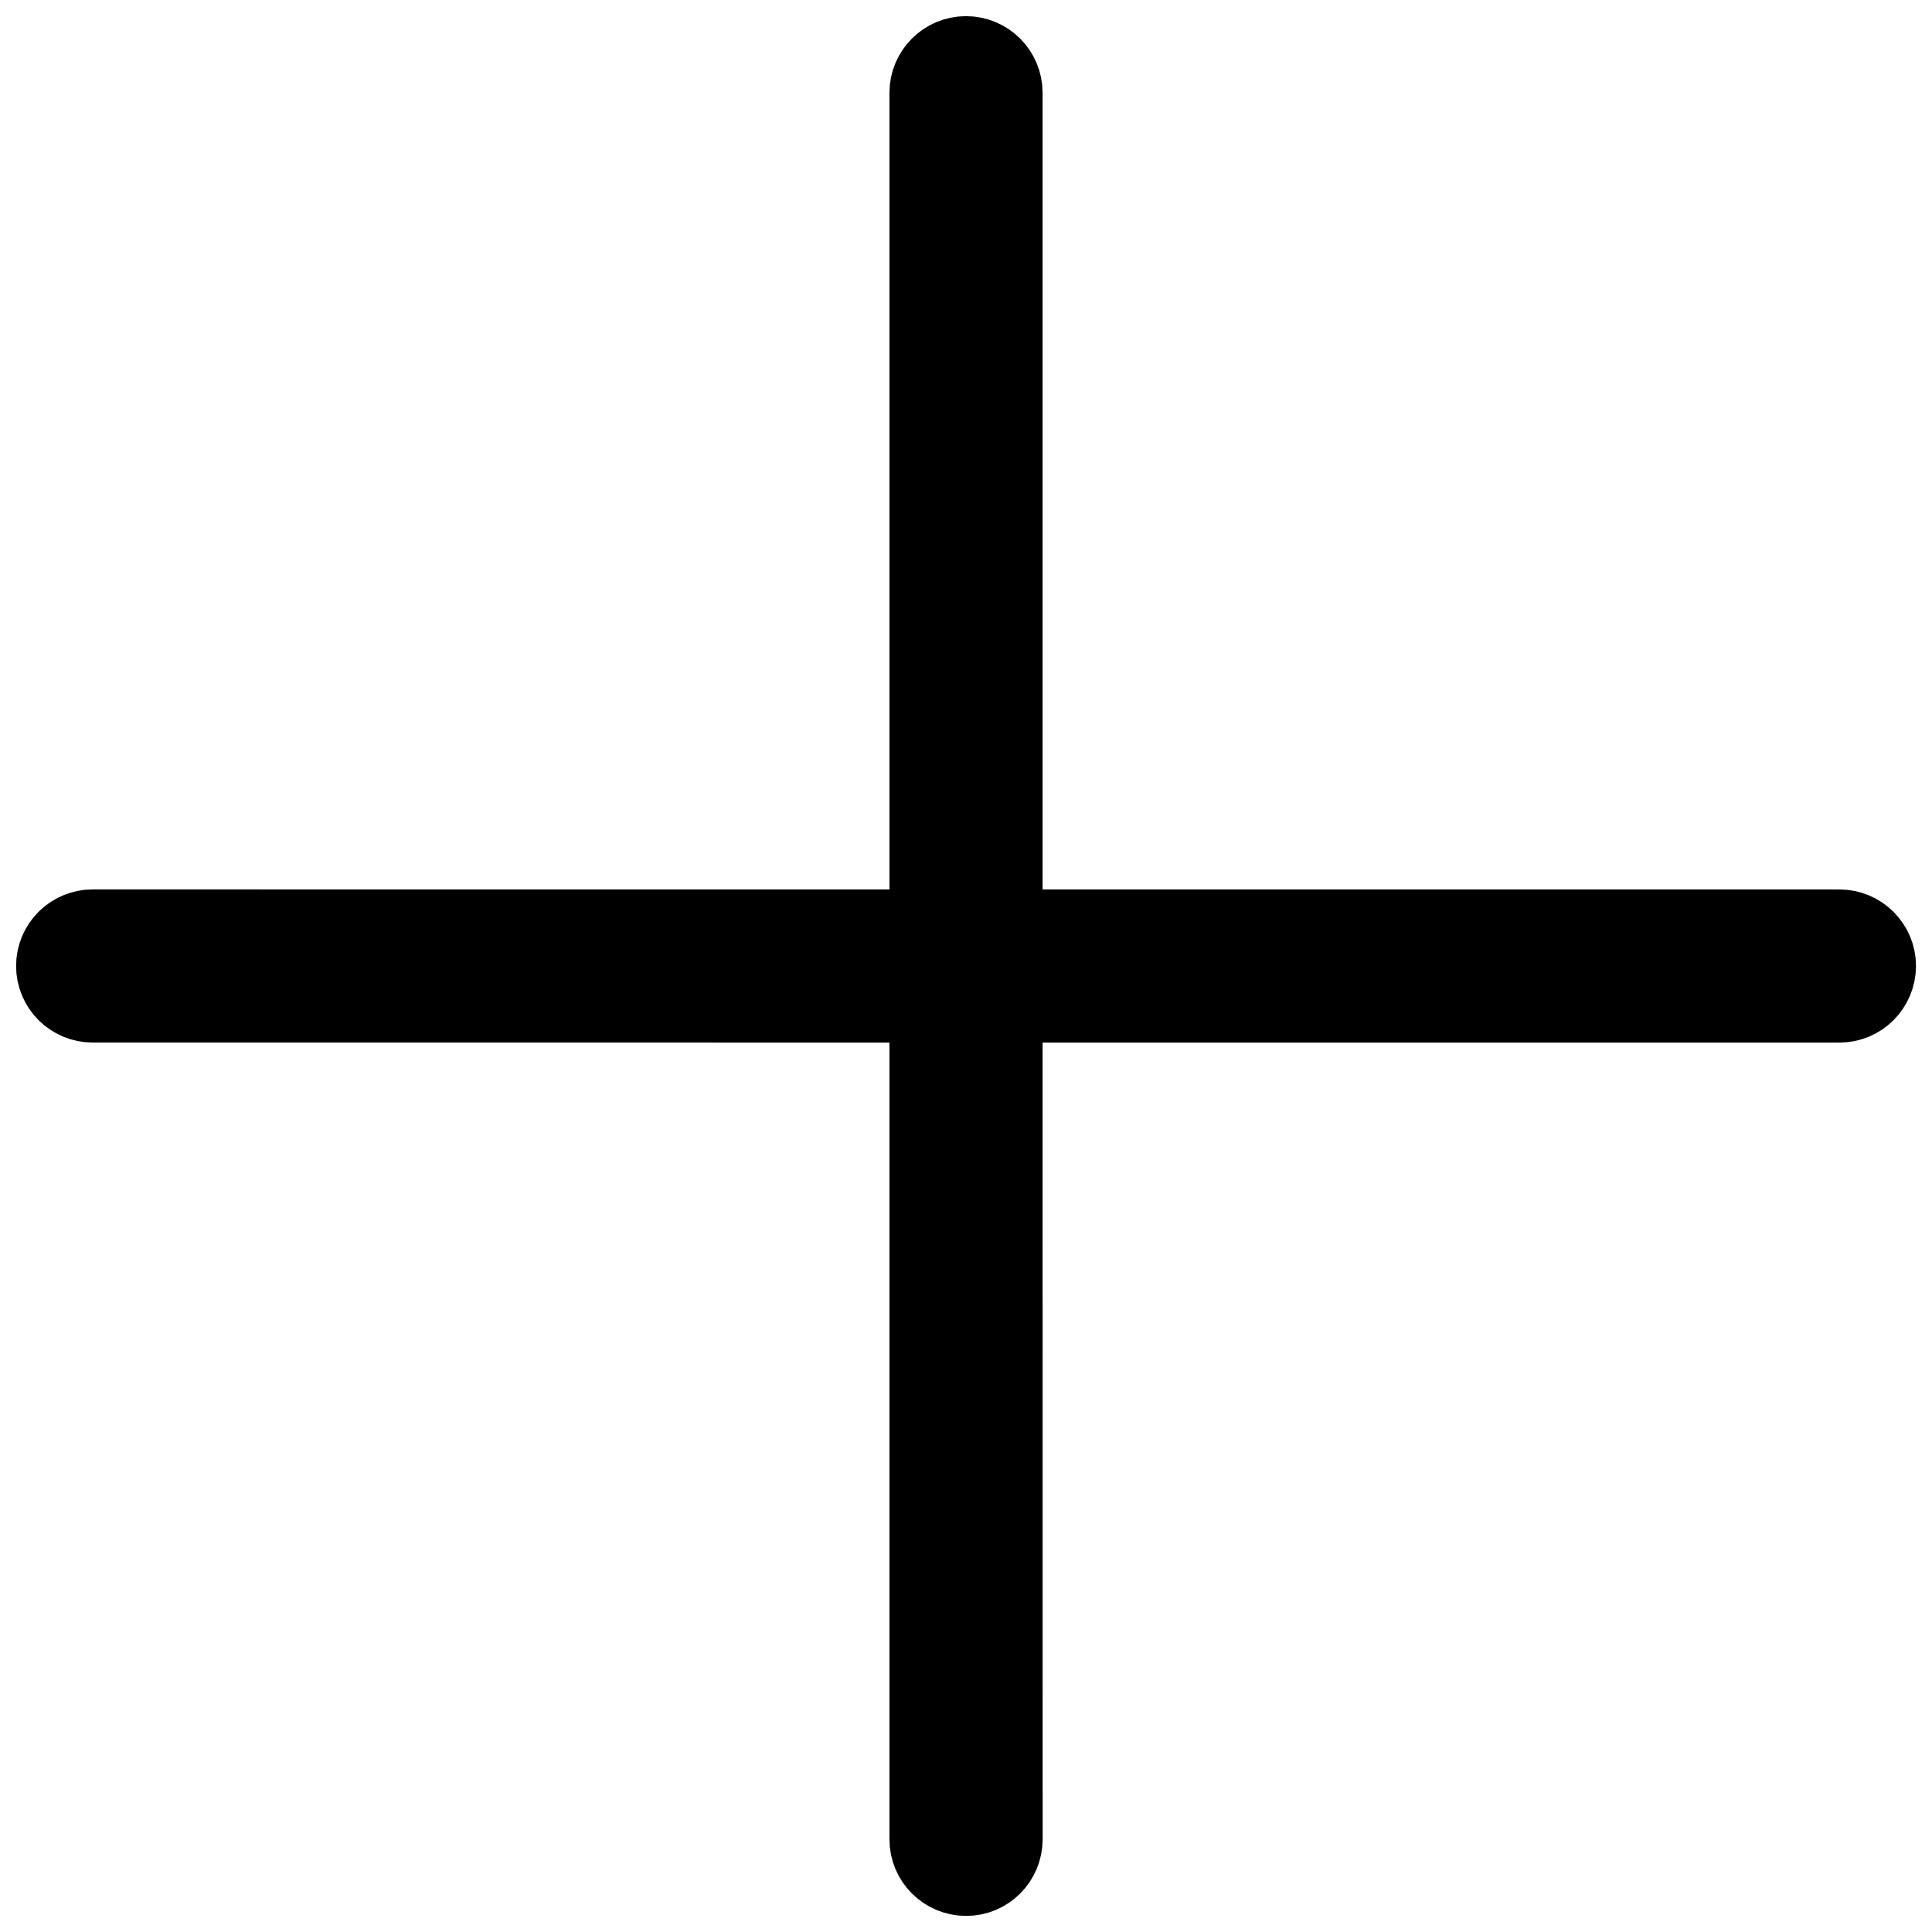
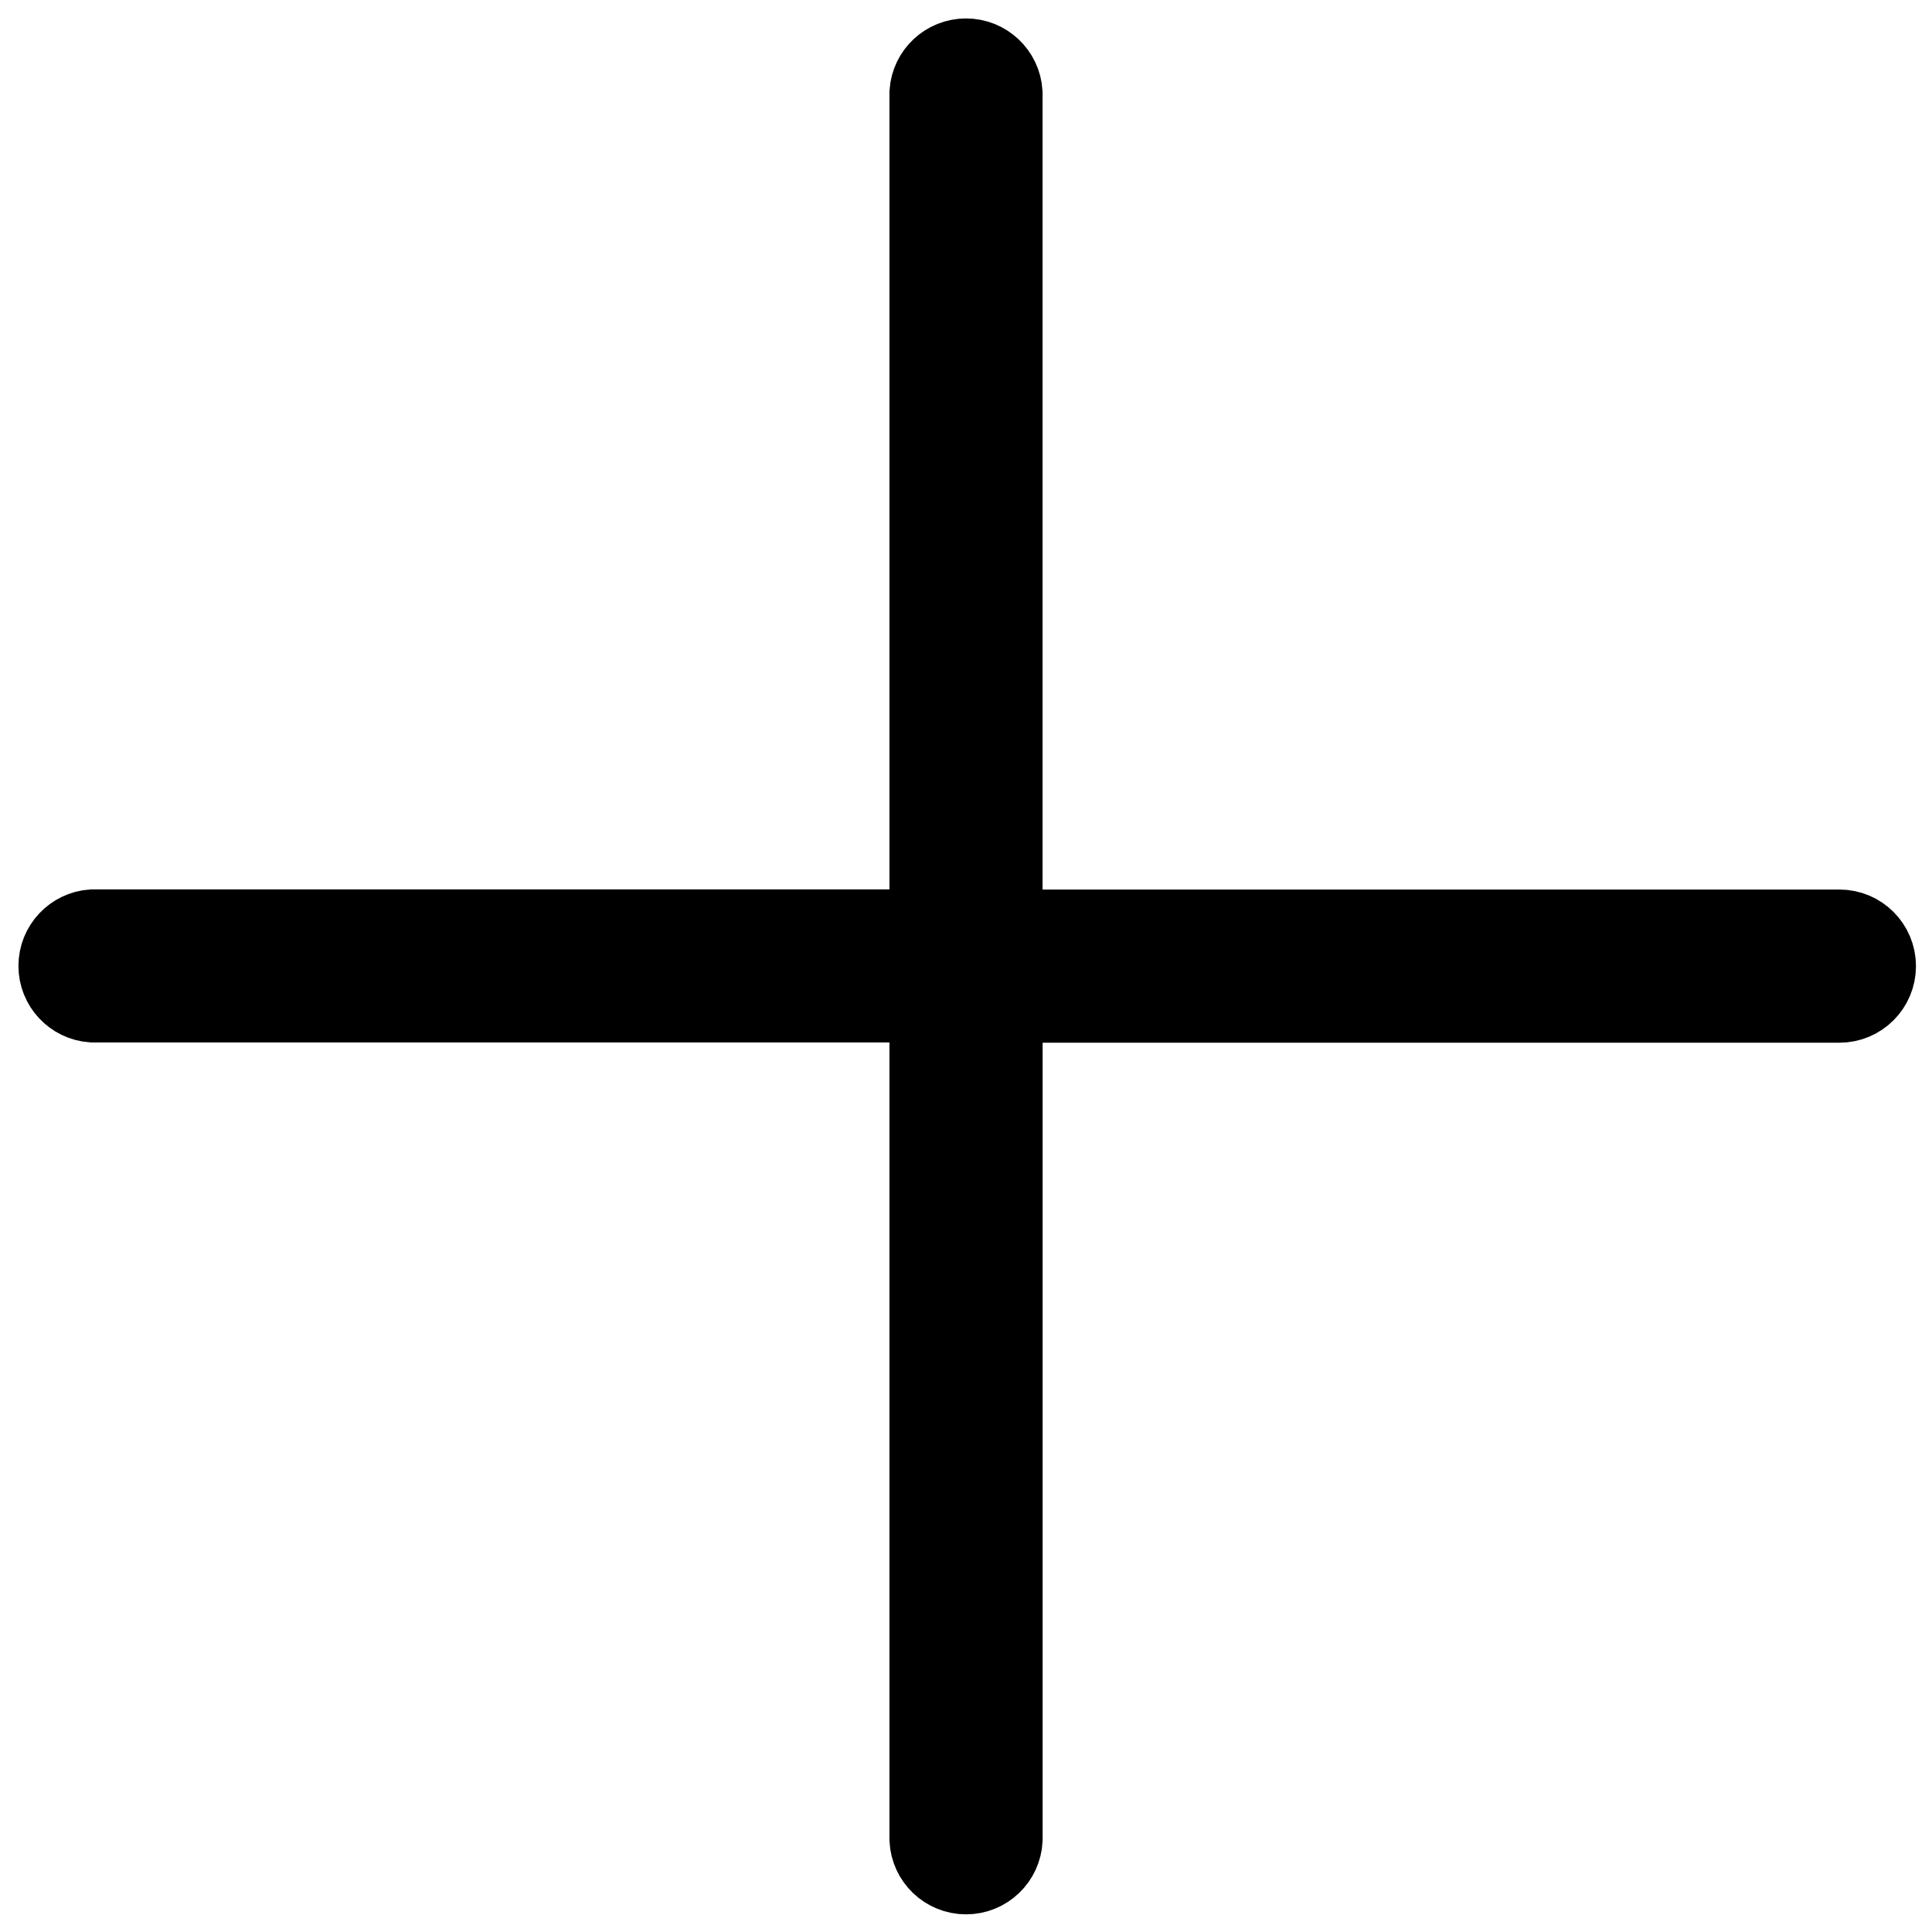
- <svg xmlns="http://www.w3.org/2000/svg" version="1.1" x="0px" y="0px" viewBox="0 0 24 24" style="enable-background:new 0 0 24 24;" xml:space="preserve" id="svg104">
-   <defs id="defs108" />
-   <g id="Mail" />
-   <g id="Open_Mail" />
-   <g id="Mail_Attachmet" />
-   <g id="Mails" />
-   <g id="Trash" />
-   <g id="Trash_Full" />
-   <g id="Preferences_1" />
-   <g id="Preferences_2" />
-   <g id="Mouse" />
-   <g id="Computer" />
-   <g id="Notebook" />
-   <g id="Mobile_Phone" />
-   <g id="Print" />
-   <g id="Calculator" />
-   <g id="Tag" />
-   <g id="Paperclip" />
-   <g id="Heart" />
-   <g id="Lock" />
-   <g id="Lock_Open" />
-   <g id="Key_1" />
-   <g id="Star" />
-   <g id="Add" />
-   <g id="Remove" />
-   <g id="Error" />
-   <g id="Check_1" />
-   <g id="Time" />
-   <g id="Question_Mark" />
-   <g id="Error_Mark" />
-   <g id="Sand-Glass" />
-   <g id="Battery_Full" />
-   <g id="Battery_Charge" />
-   <g id="Battery_Half" />
-   <g id="Battery_Low" />
-   <g id="No_Battery" />
-   <g id="Key_2" />
-   <g id="Link" />
-   <g id="Brake_Link" />
-   <g id="Pencil" />
-   <g id="At" />
-   <g id="Reply" />
-   <g id="Accessible" />
-   <g id="Up_Arrow" />
-   <g id="Brush" />
-   <g id="Design_Mug" />
-   <g id="Design" />
-   <g id="Server" />
-   <g id="Database" />
-   <g id="Save" />
-   <g id="Female" />
-   <g id="Male" />
-   <g id="Book" />
-   <g id="Power" />
-   <g id="Reload" />
-   <g id="Map" />
-   <g id="Loction_1" />
-   <g id="Location_2" />
-   <g id="Globe" />
-   <g id="Suitcase" />
-   <g id="Callendar" />
-   <g id="Cloud_Off" />
-   <g id="File_1" />
-   <g id="File_2" />
-   <g id="Folder" />
-   <g id="Open_Folder" />
-   <g id="Cloud" />
-   <g id="Upload_Cloud" />
-   <g id="Download_Cloud" />
-   <g id="Eye" />
-   <g id="Invisible" />
-   <g id="Assignment" />
-   <g id="Note_Book" />
-   <g id="Webpage" />
-   <g id="Mailbox" />
-   <g id="Drive" />
-   <g id="Disc" />
-   <g id="Wifi_1" />
-   <g id="Wifi_2" />
-   <g id="Archive" />
-   <g id="Archive_File" />
-   <g id="News" />
-   <g id="Home" />
-   <g id="Collaboration" />
-   <g id="Announcement" />
-   <g id="Watch" />
-   <g id="Clock" />
-   <g id="Volume" />
-   <g id="Mute" />
-   <g id="Hand" />
-   <g id="Layers" />
-   <g id="Bell" />
-   <g id="Speach_Bubble" />
-   <g id="Speach_Bubbles" />
-   <g id="Zoom_In" />
-   <g id="Zoom_Out" />
-   <g id="Search" />
-   <g id="Back_Arrow" />
-   <g id="Close" transform="matrix(0.6381903,-0.6381903,0.6381903,0.6381903,-3.316297,12.00032)" style="stroke:#000000;stroke-opacity:1;stroke-width:1.108;stroke-miterlimit:4;stroke-dasharray:none">
-     <path d="m 12.707,12 8.146,-8.146 c 0.195,-0.195 0.195,-0.512 0,-0.707 -0.195,-0.195 -0.512,-0.195 -0.707,0 L 12,11.293 3.854,3.146 c -0.195,-0.195 -0.512,-0.195 -0.707,0 -0.195,0.195 -0.195,0.512 0,0.707 L 11.293,12 3.147,20.146 c -0.195,0.195 -0.195,0.512 0,0.707 C 3.244,20.951 3.372,21 3.5,21 3.628,21 3.756,20.951 3.854,20.854 L 12,12.707 20.146,20.853 C 20.244,20.951 20.372,21 20.5,21 c 0.128,0 0.256,-0.049 0.354,-0.146 0.195,-0.195 0.195,-0.512 0,-0.707 z" id="path98" style="stroke:#000000;stroke-opacity:1;stroke-width:1.108;stroke-miterlimit:4;stroke-dasharray:none" />
-   </g>
-   <g id="Check_2" />
-   <g id="Left_Arrow_2" />
-   <g id="Right_Arrow_2" />
+ <svg xmlns="http://www.w3.org/2000/svg" viewBox="0 0 24 24">
+   <path d="M12.451 11.55V1.151a.452.452 0 0 0-.902 0v10.397H1.151a.452.452 0 0 0 0 .902h10.398V22.85a.452.452 0 0 0 .903 0V12.453h10.397a.45.45 0 1 0 .001-.903z" stroke="#000" stroke-width="1" />
</svg>
